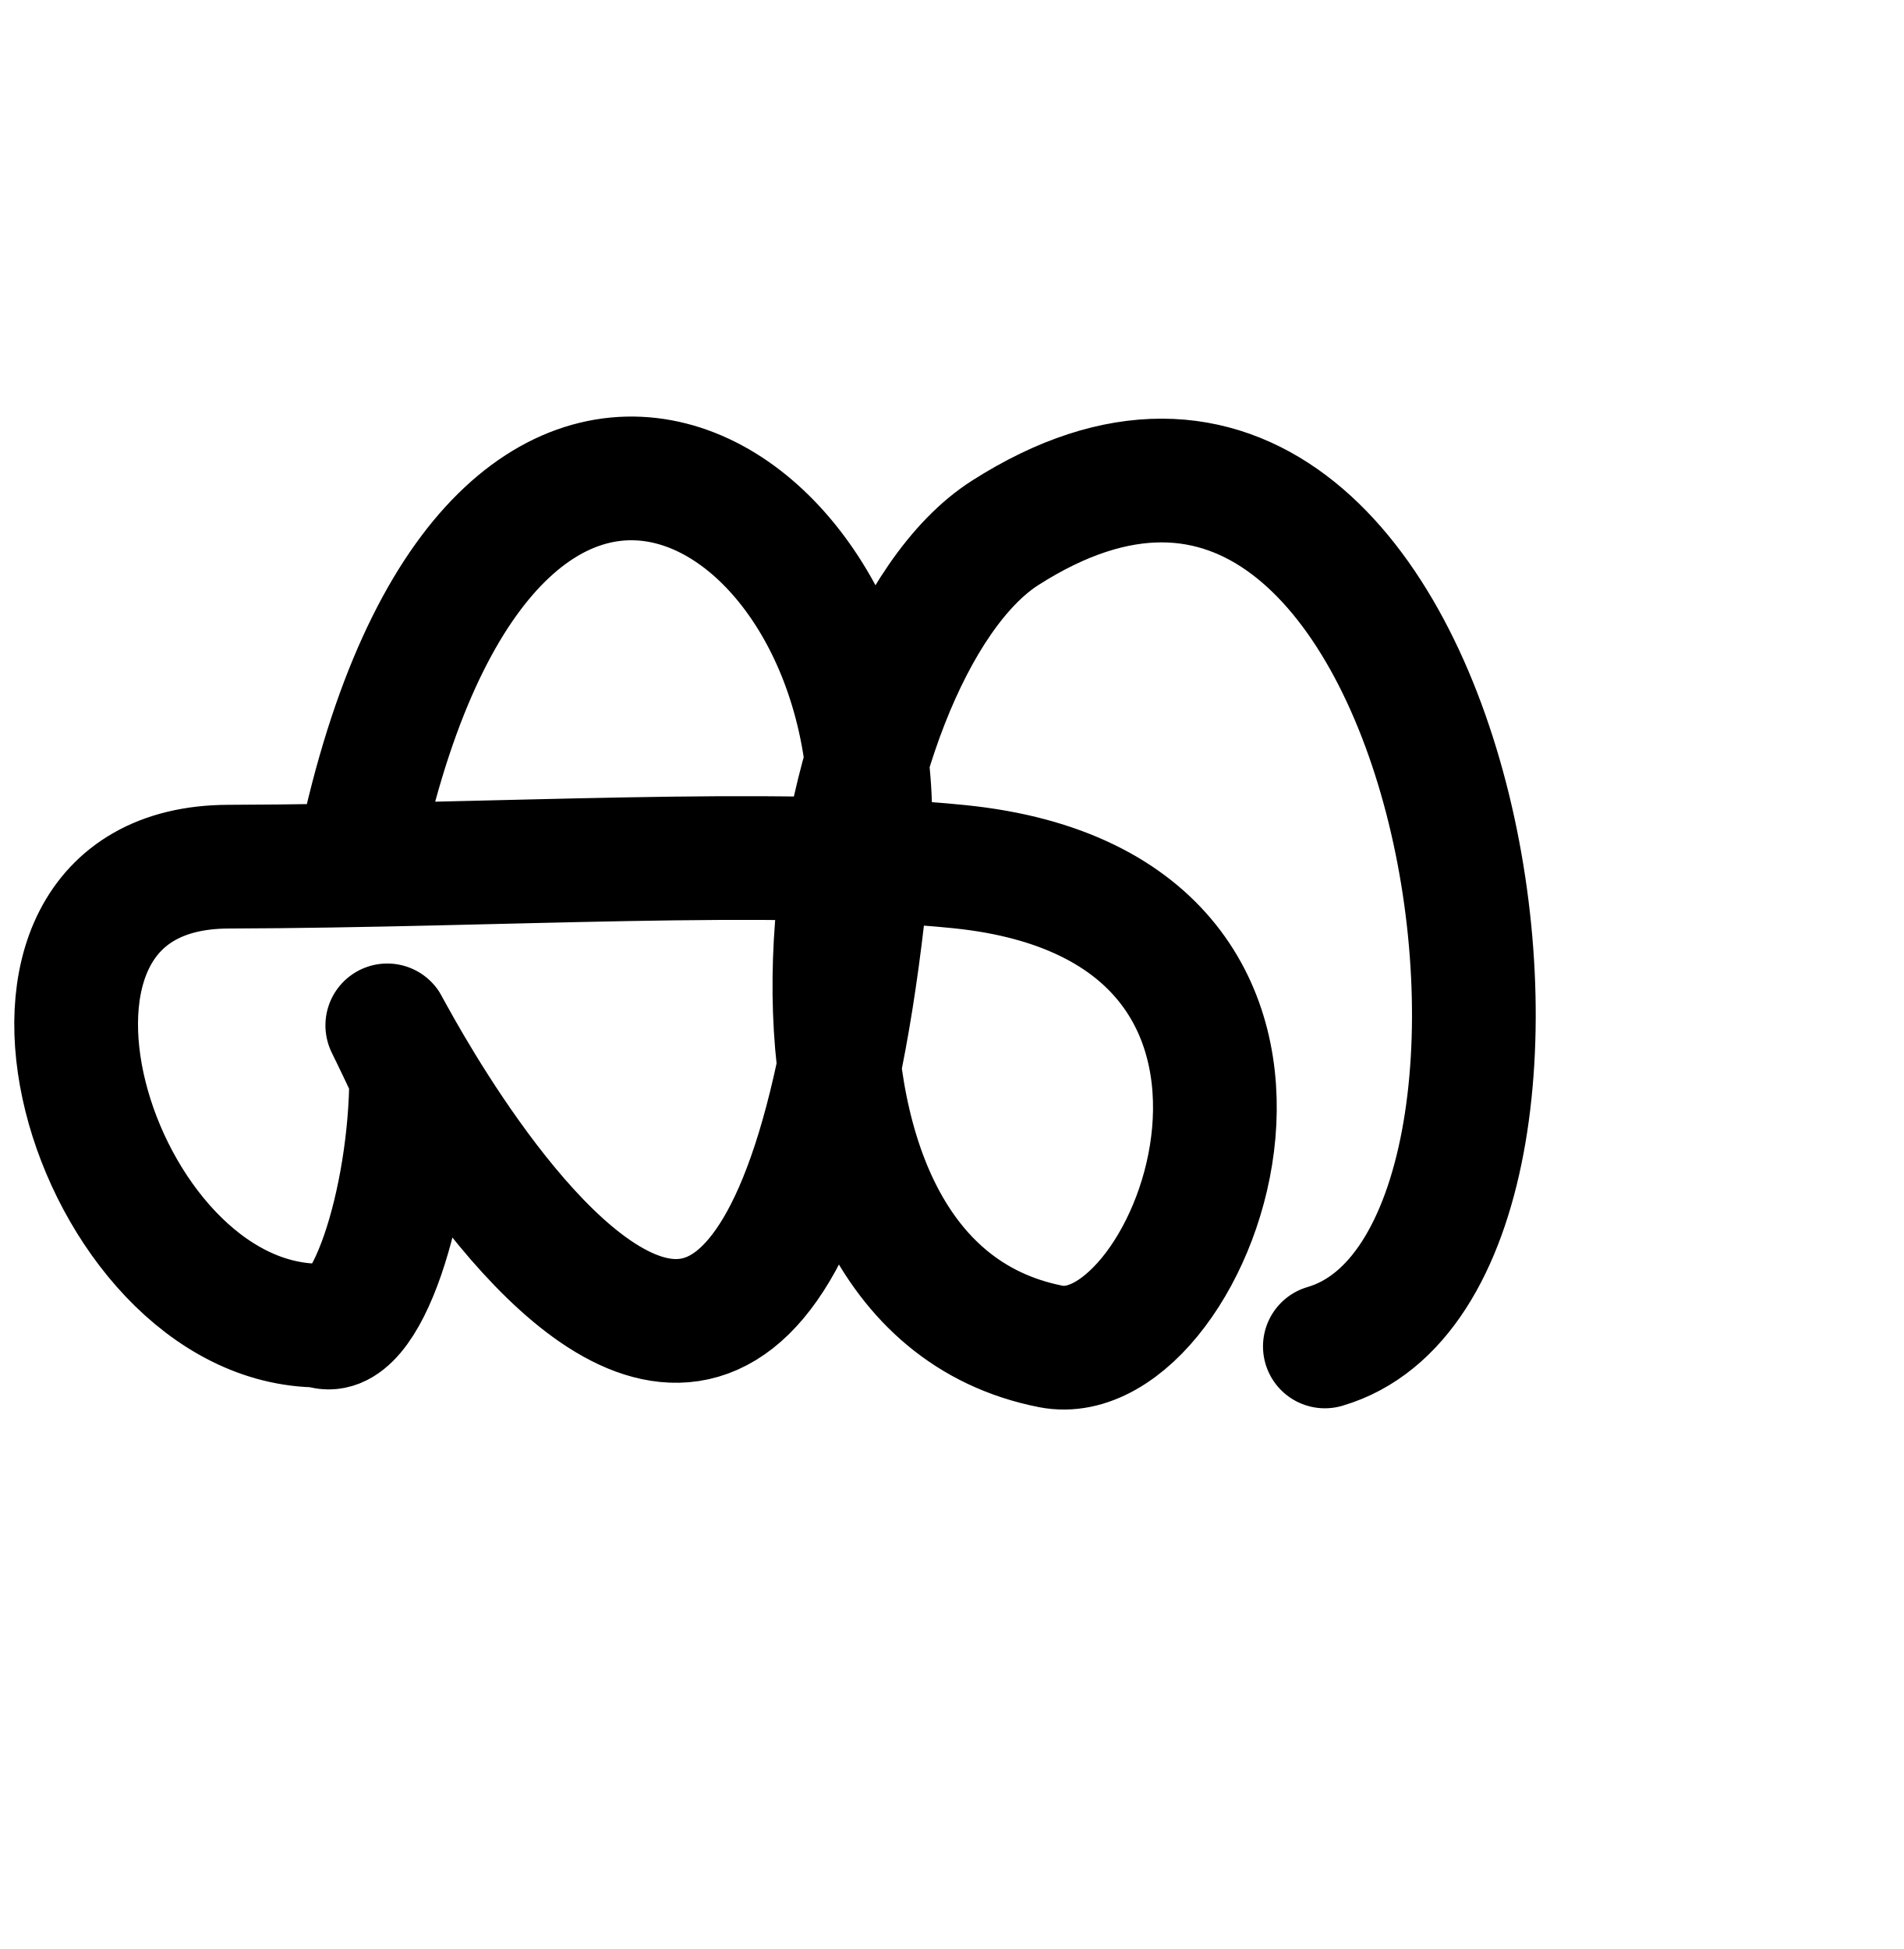
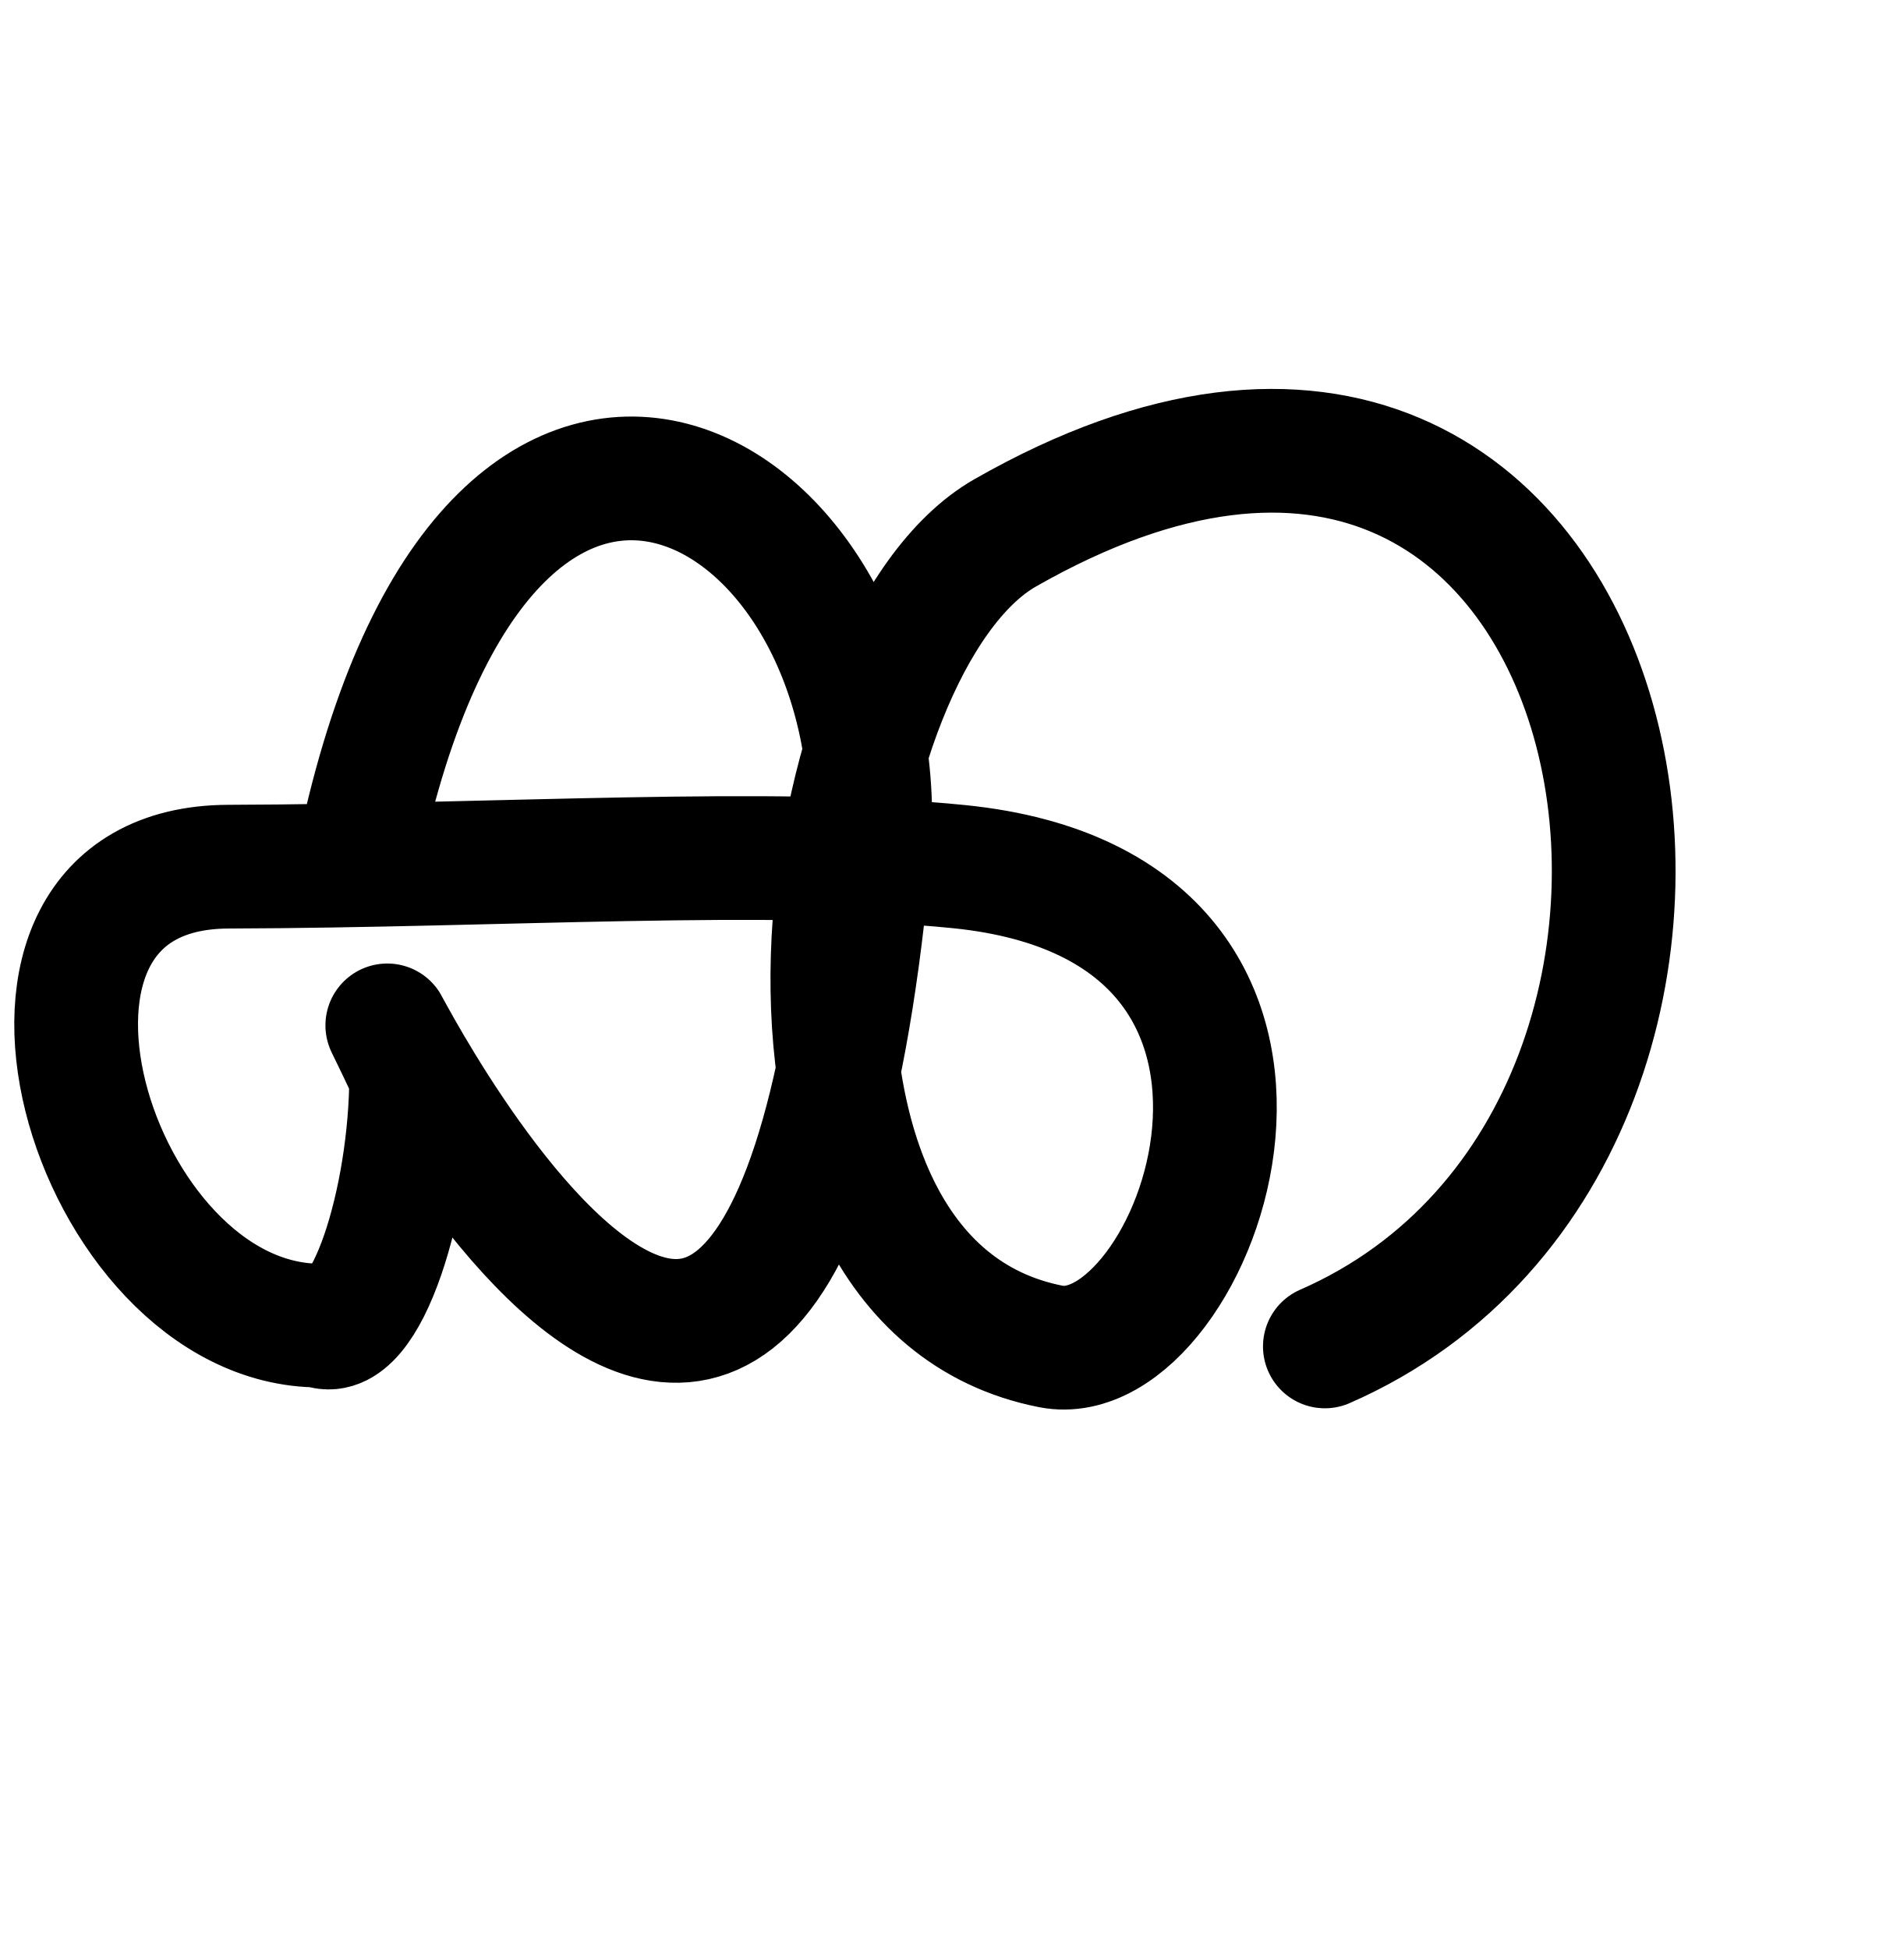
<svg xmlns="http://www.w3.org/2000/svg" width="2000" height="2048" id="svg2992" version="1.1">
  <defs id="defs5498" />
  <g id="layer1" transform="translate(0,1048)">
-     <path style="fill:none;stroke:#000000;stroke-width:130;stroke-linecap:round;stroke-linejoin:round;stroke-miterlimit:4;stroke-opacity:1;stroke-dasharray:none" d="m 384,-181.14 c 144,-613.719 565.97,-349.17 528,43.837 -106.229,1099.518 -624,-87.674 -480,219.185 0,131.511 -48,284.941 -96,263.022 -240,0 -384.525,-481.301 -96,-482.208 288.525,-0.907 571.301,-19.96 768,0 432,43.837 248.728,534.239 96,504.126 C 759.633,298.926 859.384,-362.305 1056,-488 c 480,-306.86 643.792,764.805 336,854.823" id="path3010" />
+     <path style="fill:none;stroke:#000000;stroke-width:130;stroke-linecap:round;stroke-linejoin:round;stroke-miterlimit:4;stroke-dasharray:none;stroke-opacity:1" d="m 384,-181.14 c 144,-613.719 565.97,-349.17 528,43.837 -106.229,1099.518 -624,-87.674 -480,219.185 0,131.511 -48,284.941 -96,263.022 -240,0 -384.525,-481.301 -96,-482.208 288.525,-0.907 571.301,-19.96 768,0 432,43.837 248.728,534.239 96,504.126 C 759.633,298.926 853.387,-372.221 1056,-488 c 672,-384 864,624 336,854.823" id="path3010" />
  </g>
</svg>
